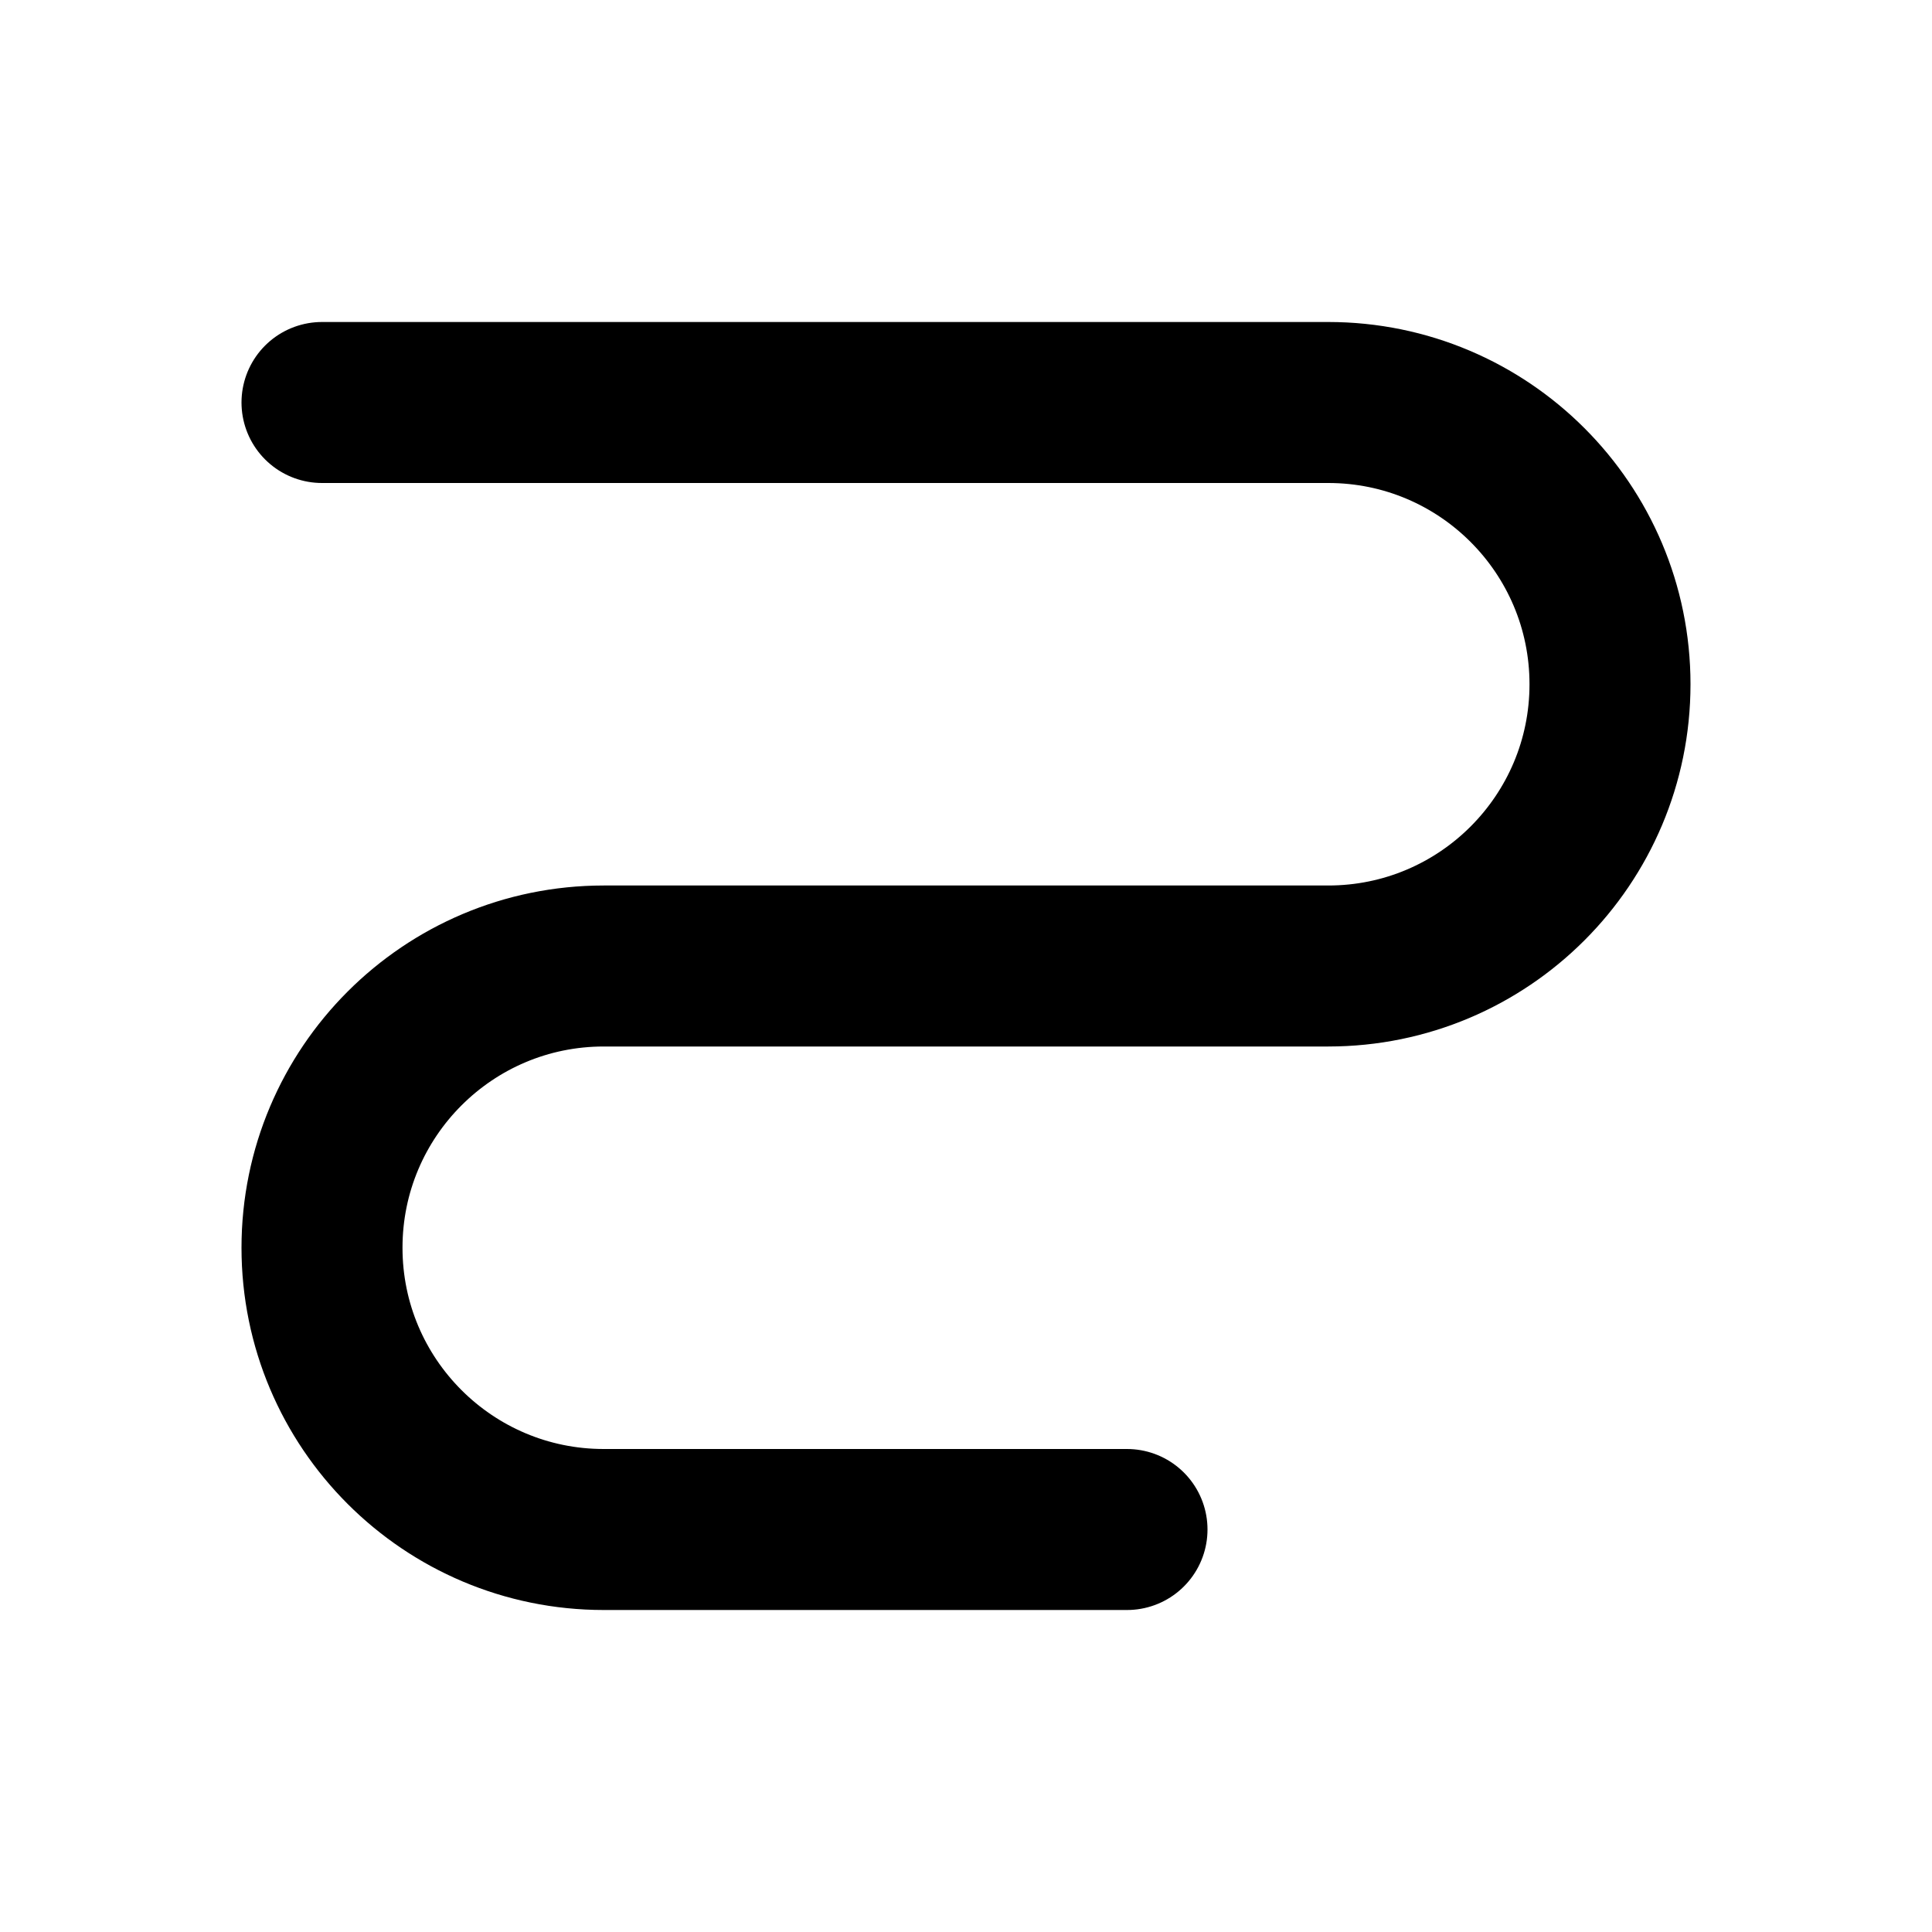
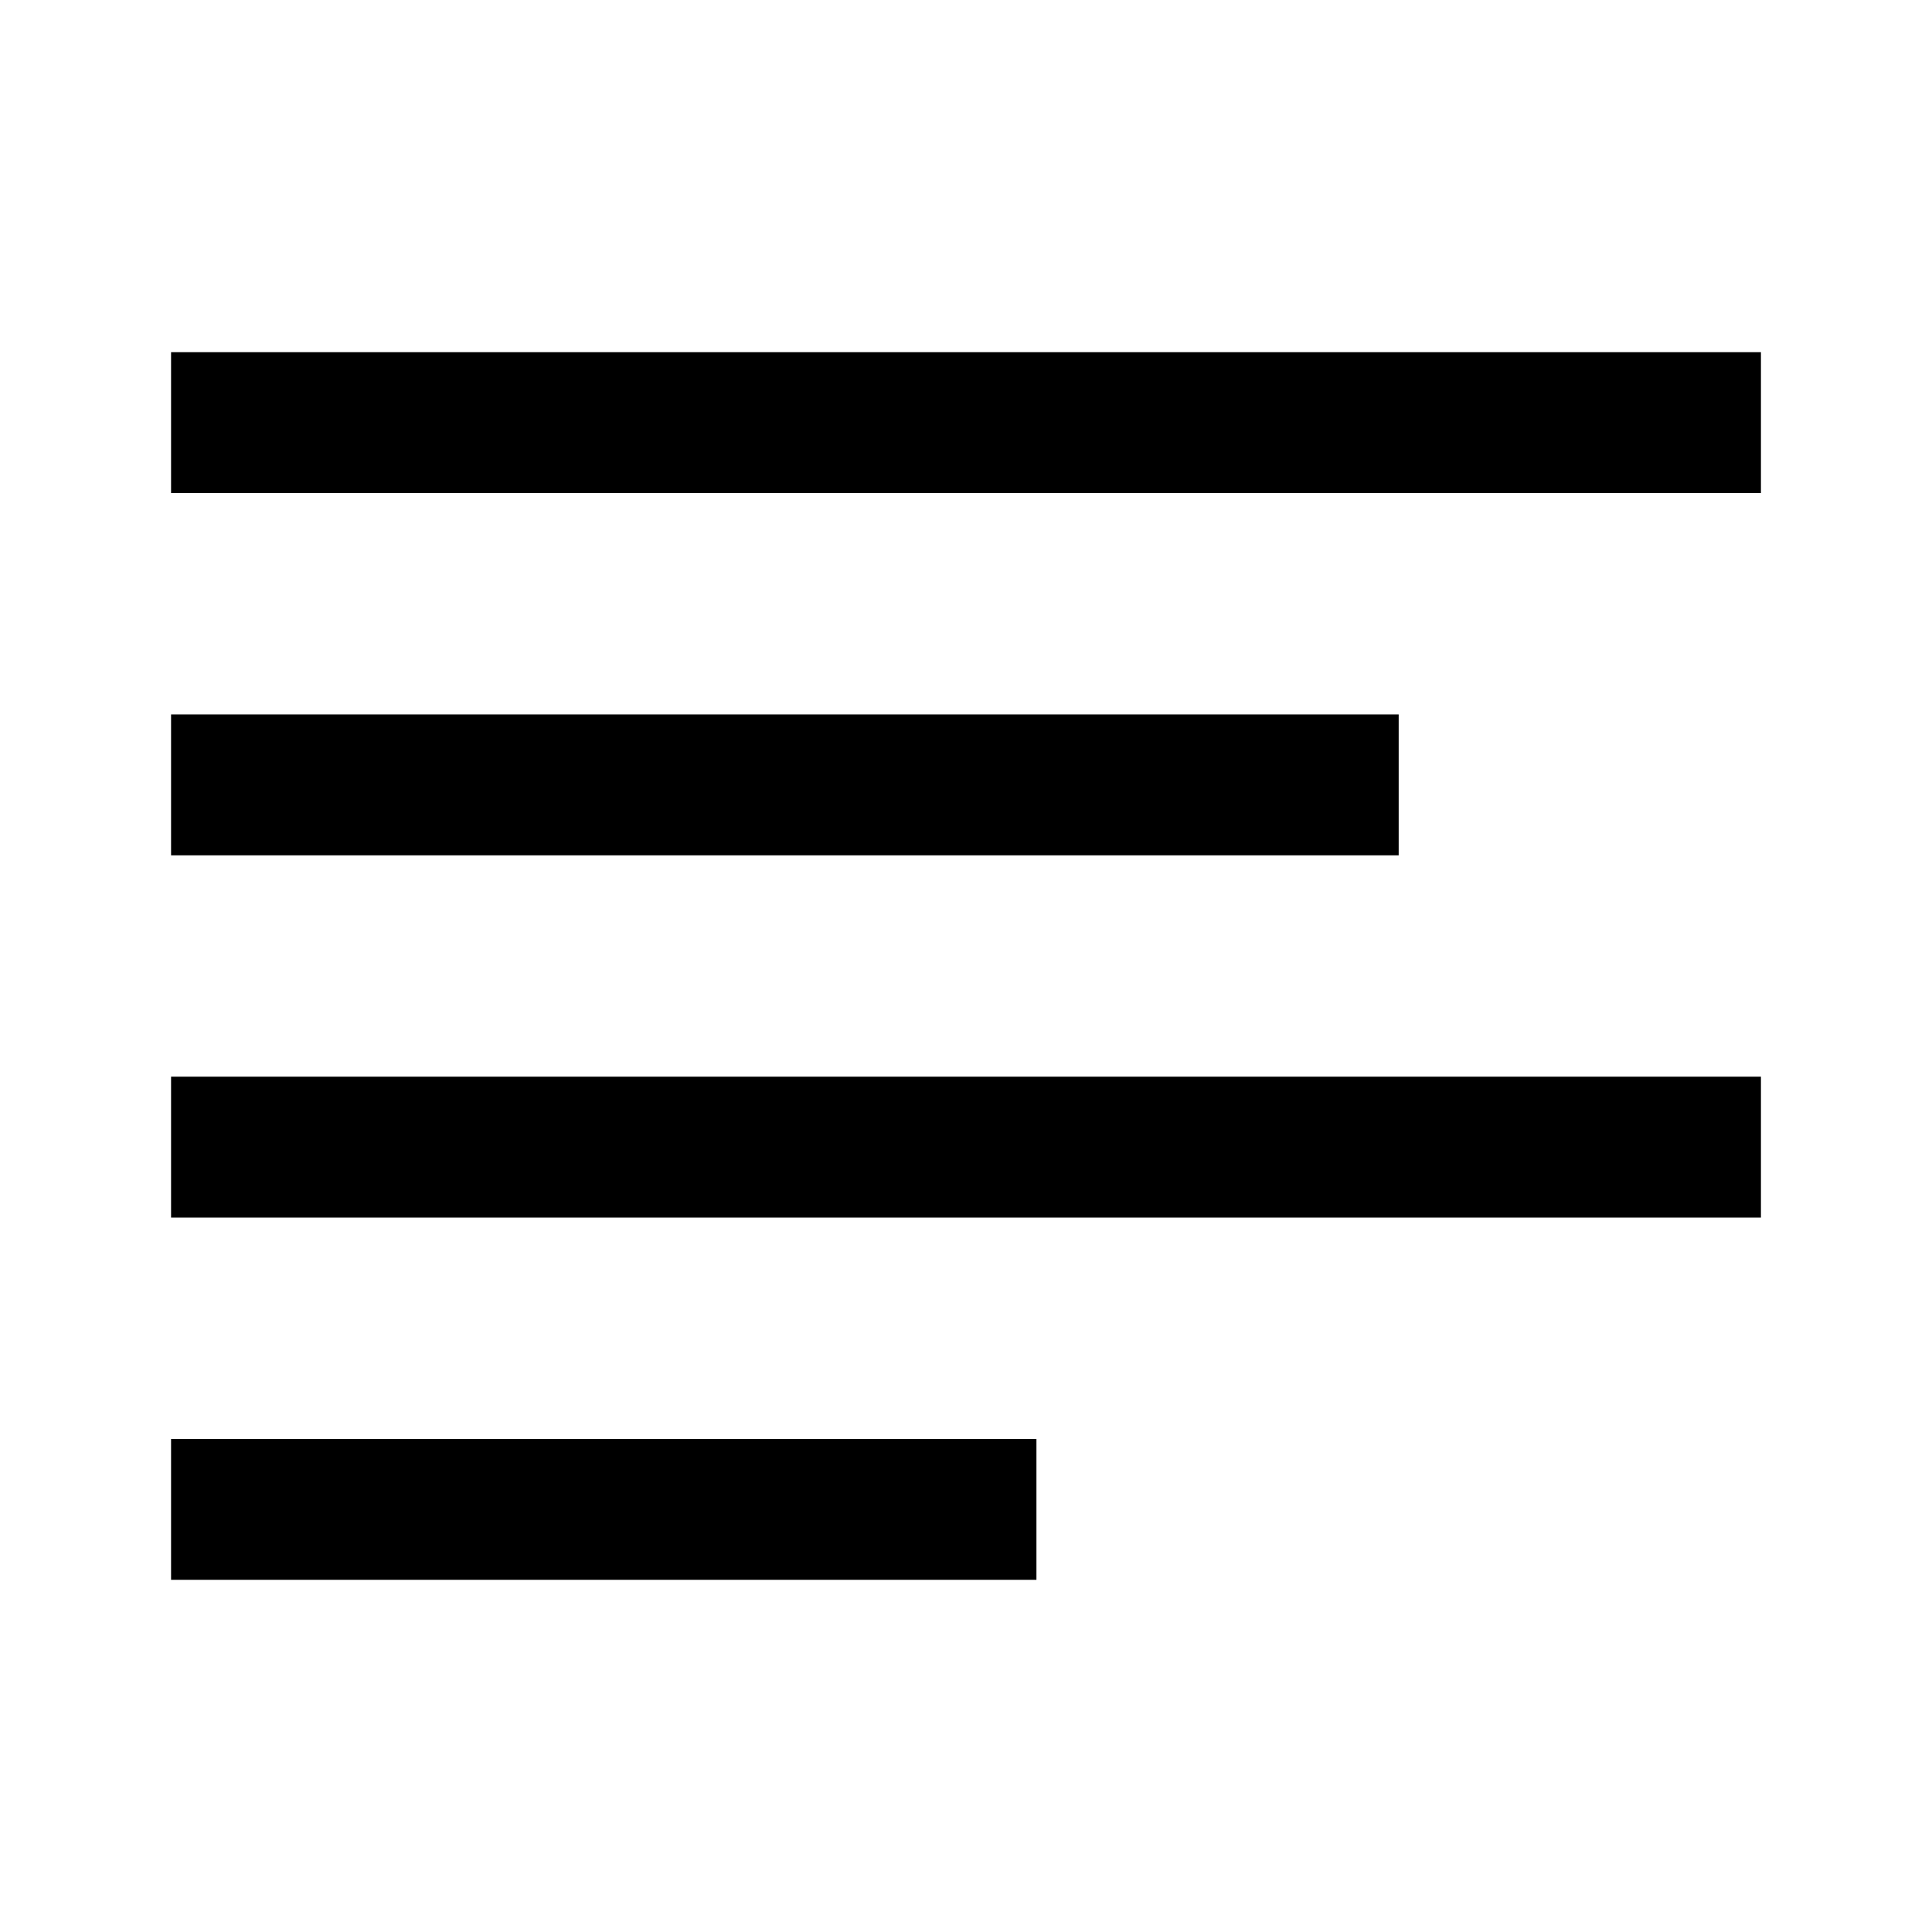
- <svg xmlns="http://www.w3.org/2000/svg" width="24" height="24" viewBox="0 0 24 24" fill="none" stroke="currentColor" stroke-width="2" stroke-linecap="round" stroke-linejoin="round">
-   <path d="M4 5h12.5a3.5 3.5 0 0 1 0 7h-9a3.5 3.5 0 0 0 0 7H14" />
+ <svg xmlns="http://www.w3.org/2000/svg" width="24" height="24" viewBox="0 0 24 24" fill="none" stroke="currentColor" stroke-width="1.75" stroke-linecap="square" stroke-linejoin="round">
+   <path d="M3 5.25L21 5.25" />
+   <path d="M3 9.75L16.5 9.75" />
+   <path d="M3 14.25L21 14.25" />
+   <path d="M3 18.75L12 18.75" />
</svg>
